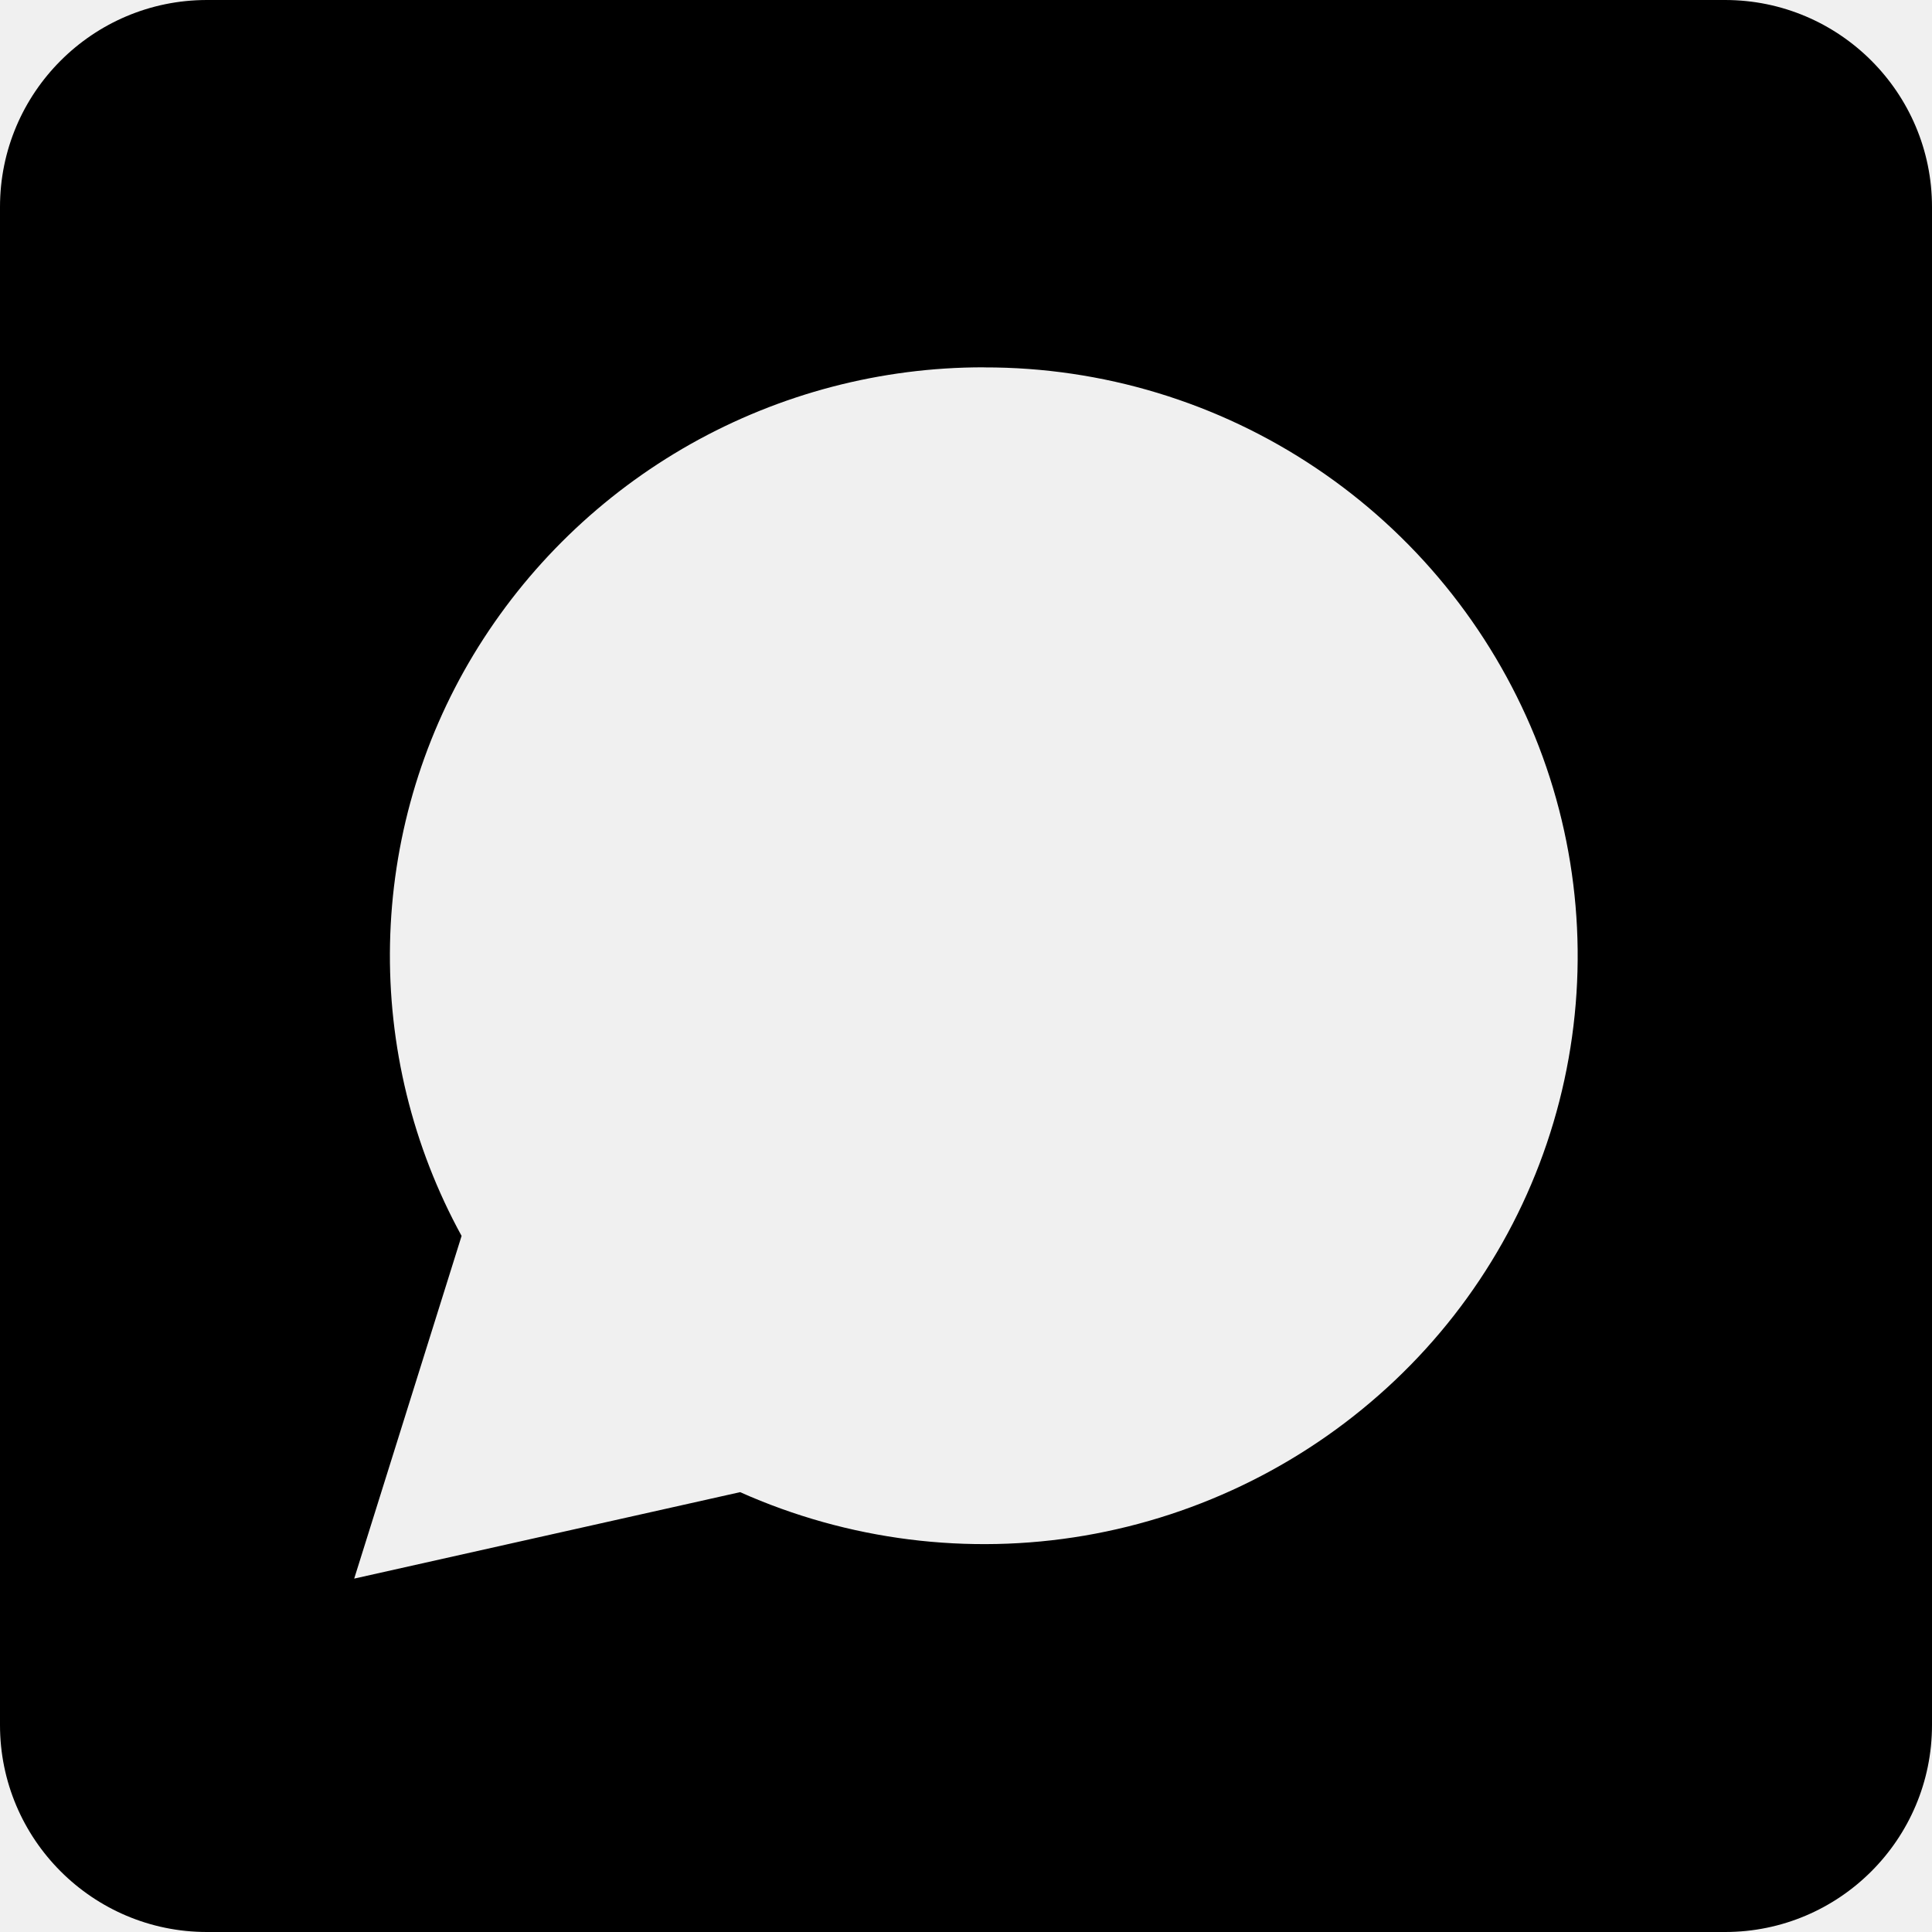
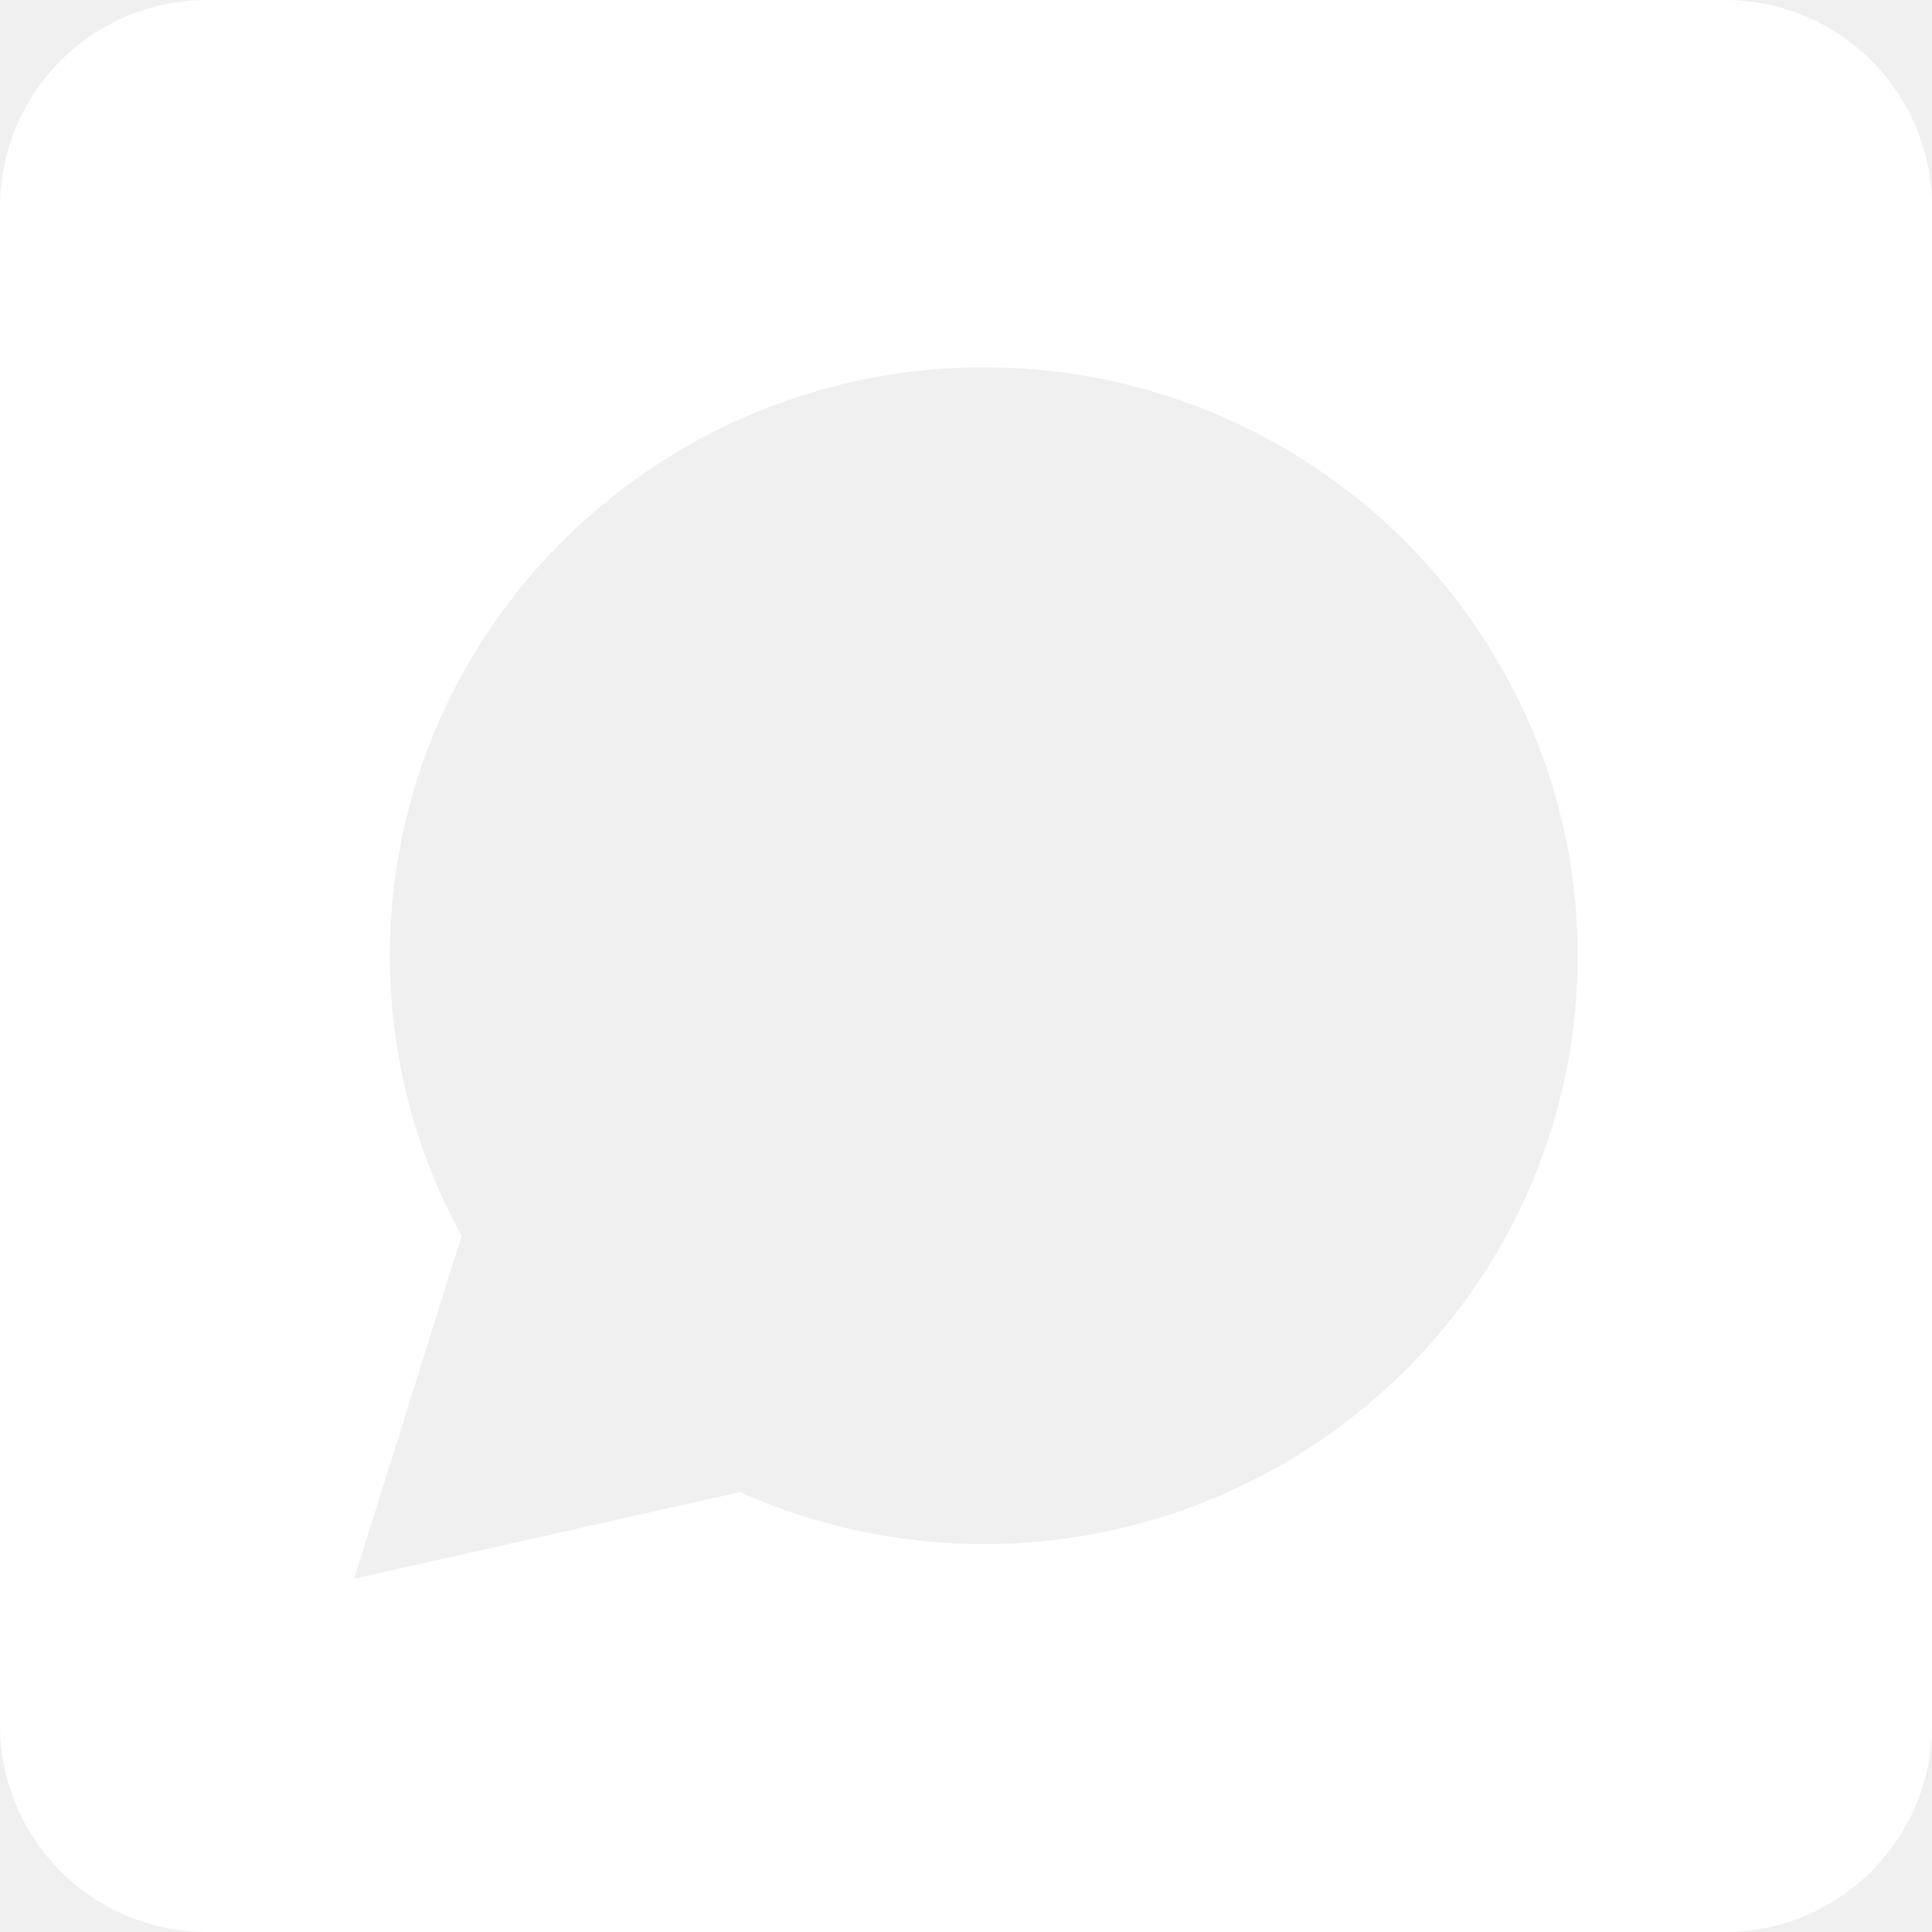
<svg xmlns="http://www.w3.org/2000/svg" viewBox="0 0 24 24" fill="currentColor">
-   <path fill-rule="evenodd" clip-rule="evenodd" d="M21.429 0H2.571C1.152 0 0 1.152 0 2.571V21.429C0 22.848 1.152 24 2.571 24H21.429C22.848 24 24 22.848 24 21.429V2.571C24 1.152 22.848 0 21.429 0ZM8.581 5.515C9.692 4.89 10.945 4.562 12.219 4.563L12.227 4.564C13.694 4.561 15.128 4.996 16.346 5.813C17.565 6.63 18.512 7.791 19.067 9.149C19.616 10.502 19.743 11.989 19.433 13.416C19.124 14.842 18.39 16.142 17.33 17.146C16.264 18.157 14.921 18.828 13.473 19.076C12.025 19.323 10.536 19.135 9.194 18.536L4.4 19.61L5.734 15.353C5.125 14.242 4.819 12.99 4.845 11.723C4.871 10.456 5.228 9.218 5.882 8.133C6.541 7.042 7.471 6.141 8.581 5.515Z" />
+   <path fill="#fff" fill-rule="evenodd" clip-rule="evenodd" d="M21.429 0H2.571C1.152 0 0 1.152 0 2.571V21.429C0 22.848 1.152 24 2.571 24H21.429C22.848 24 24 22.848 24 21.429V2.571C24 1.152 22.848 0 21.429 0ZM8.581 5.515C9.692 4.89 10.945 4.562 12.219 4.563L12.227 4.564C13.694 4.561 15.128 4.996 16.346 5.813C17.565 6.63 18.512 7.791 19.067 9.149C19.616 10.502 19.743 11.989 19.433 13.416C19.124 14.842 18.39 16.142 17.33 17.146C16.264 18.157 14.921 18.828 13.473 19.076C12.025 19.323 10.536 19.135 9.194 18.536L4.4 19.61L5.734 15.353C5.125 14.242 4.819 12.99 4.845 11.723C4.871 10.456 5.228 9.218 5.882 8.133C6.541 7.042 7.471 6.141 8.581 5.515Z" />
</svg>
